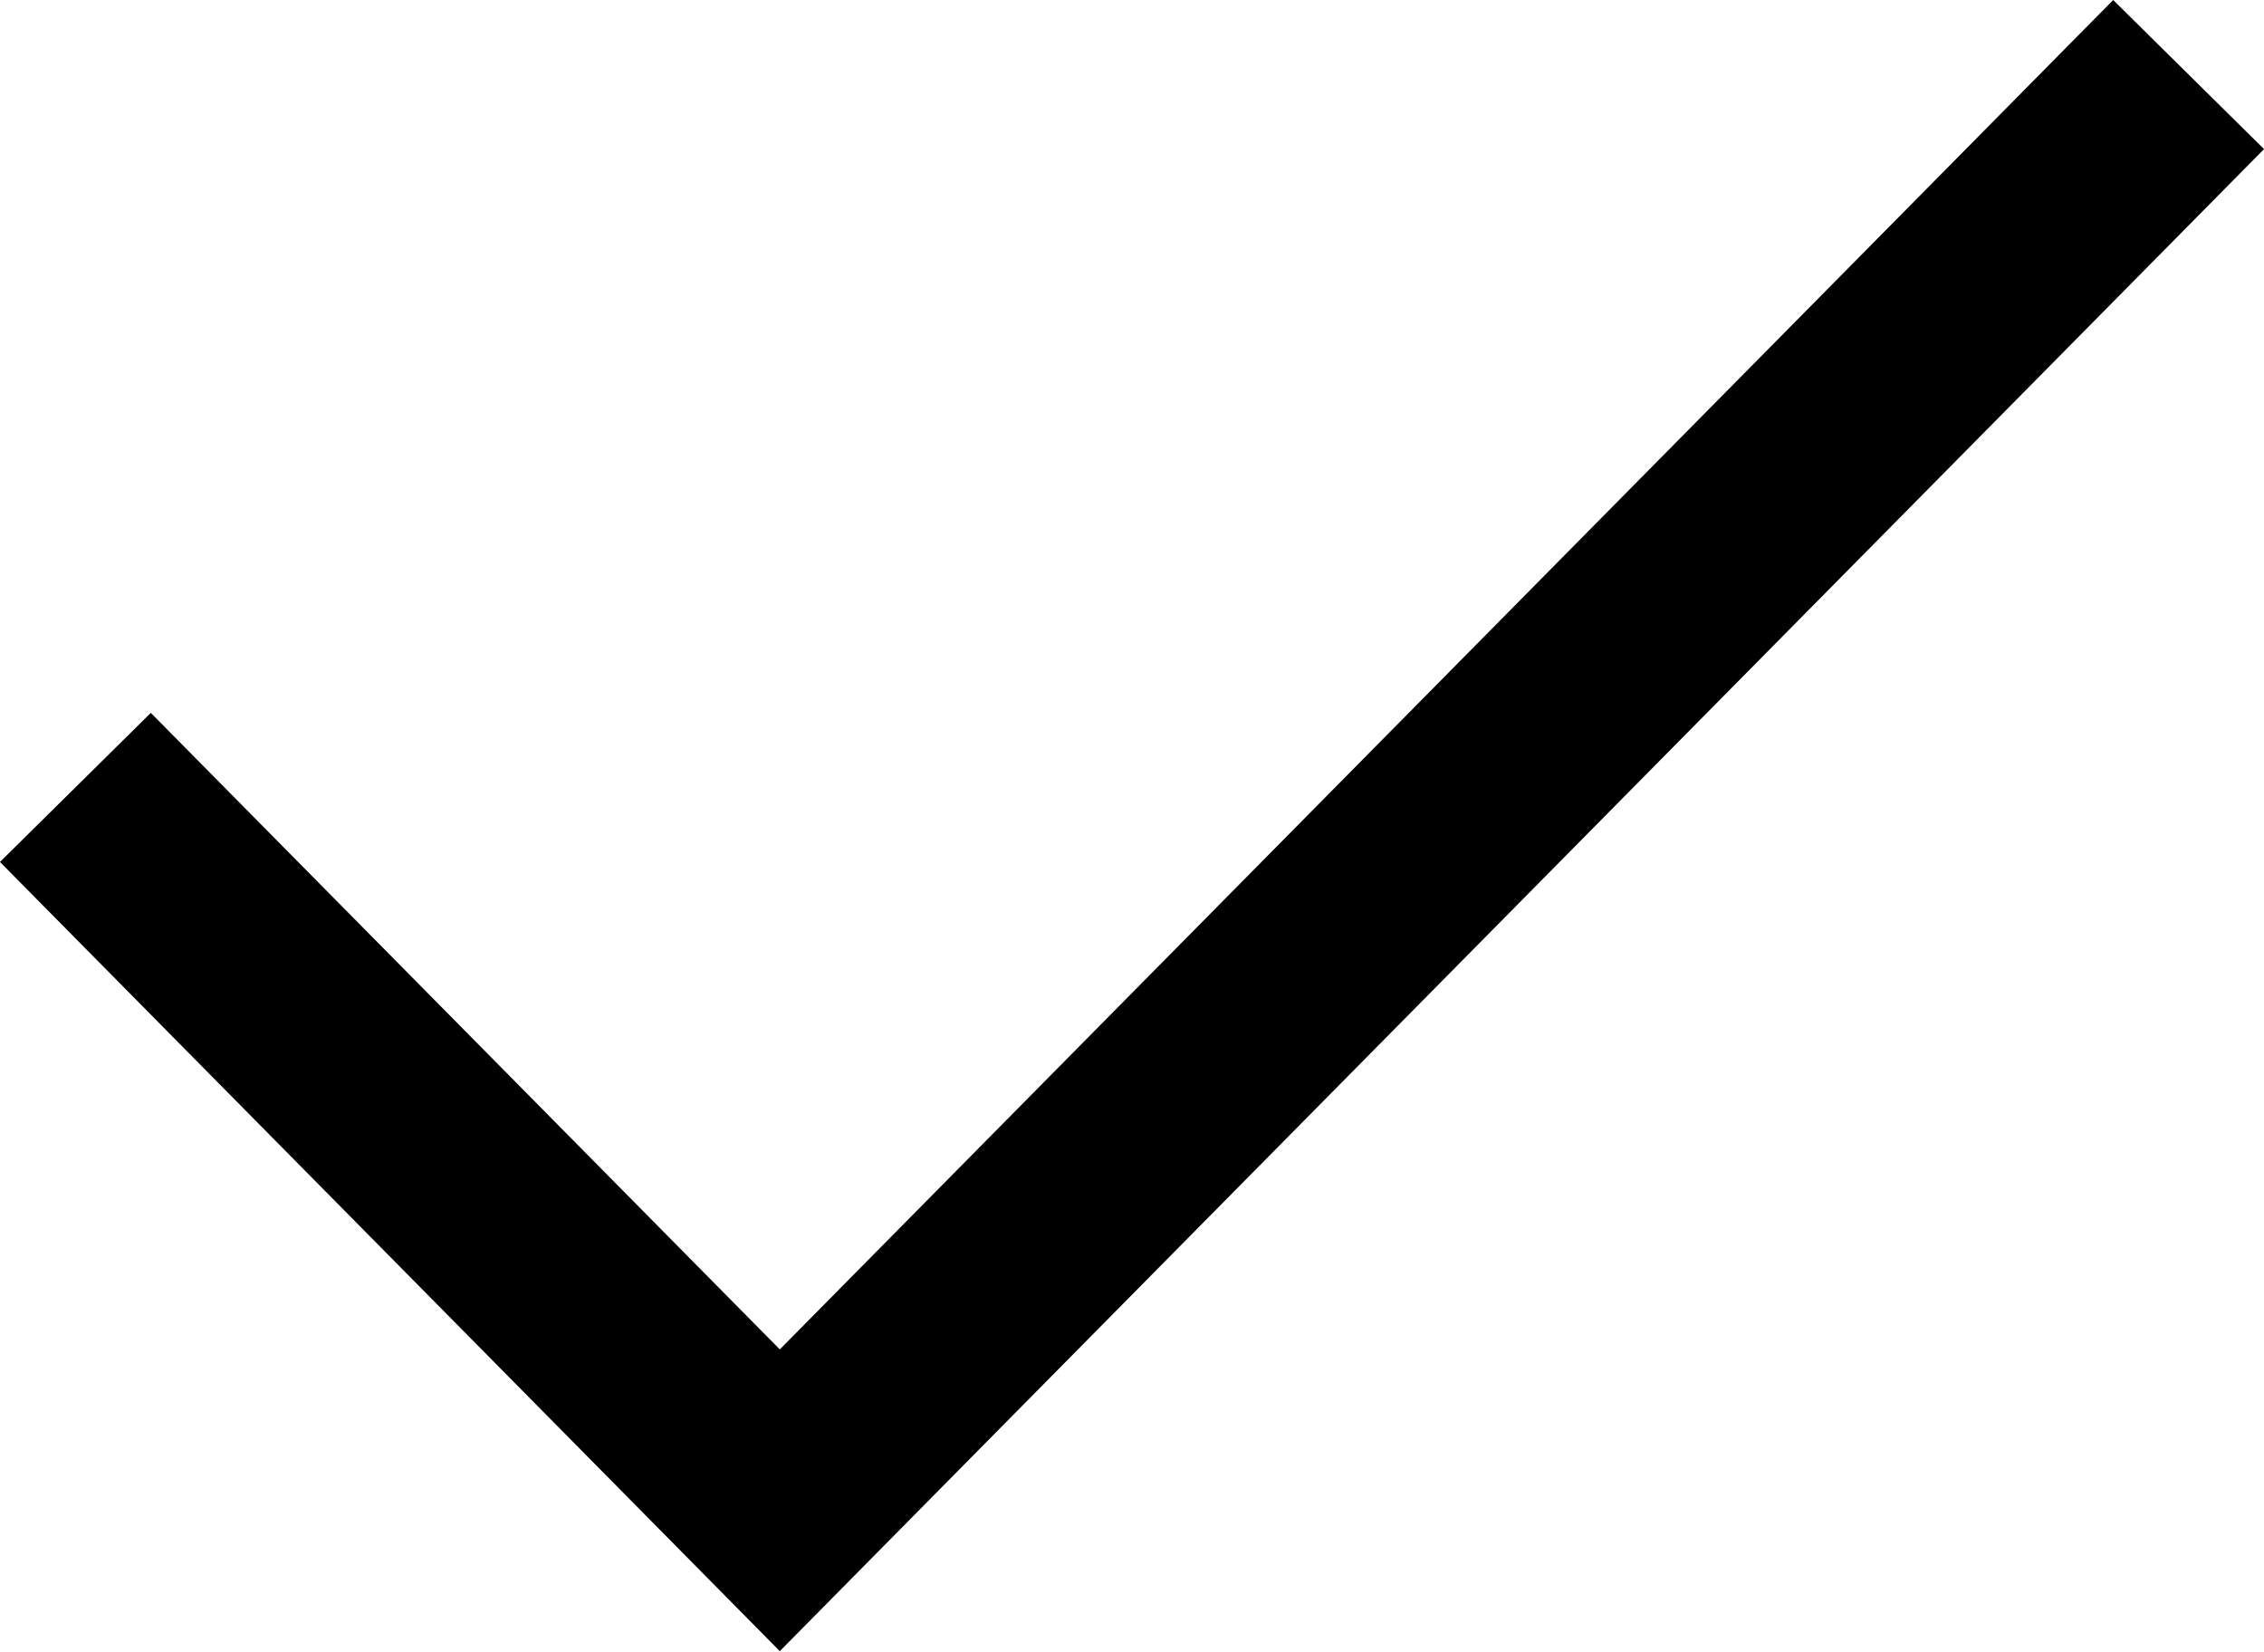
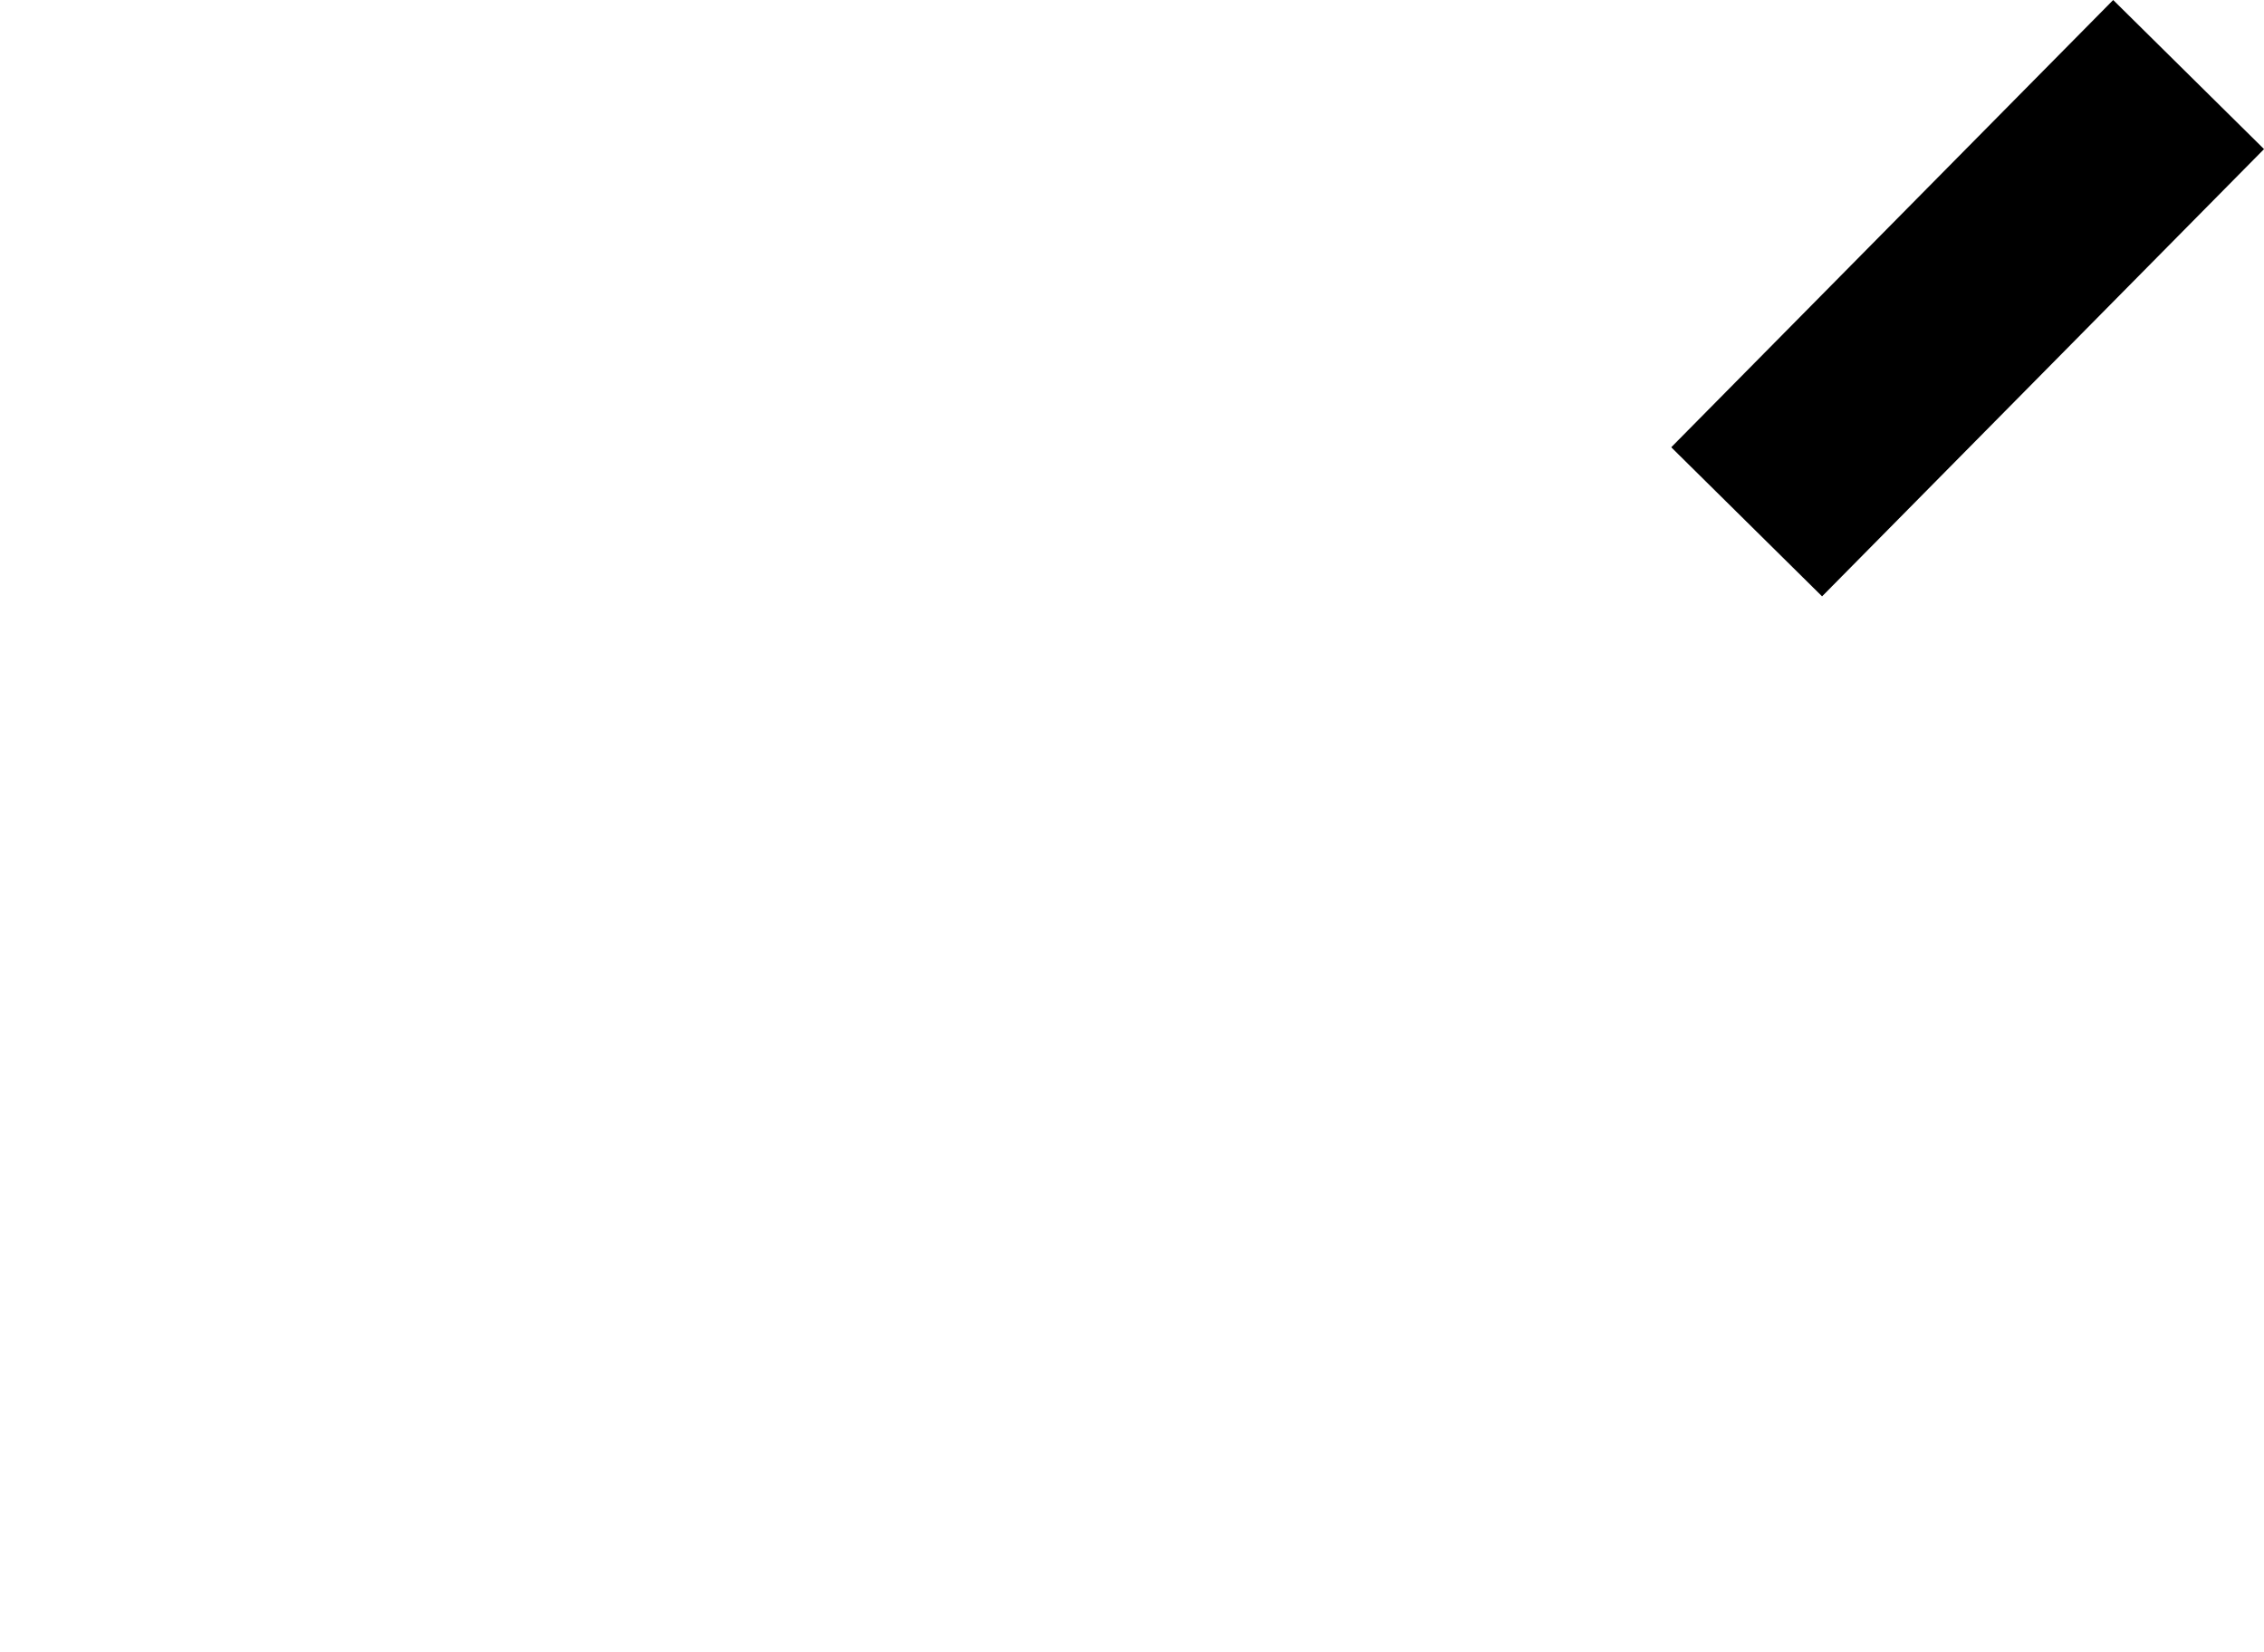
<svg xmlns="http://www.w3.org/2000/svg" id="check" viewBox="0 0 213.51 155.7">
  <defs>
-     <style>.cls-1{fill:none;stroke:#000;stroke-miterlimit:10;stroke-width:20px;}</style>
+     <style>.cls-1{fill:none;stroke:#000;stroke-miterlimit:10;stroke-width:20px;}
+ #check {
+     stroke-dasharray: 160%;
+     stroke-dashoffset: 200%;
+ }
+ 
+ #check:hover {
+     transition: all 0.5s ease-in-out; 
+     stroke-dashoffset: 0%;
+     
+ }
+ </style>
  </defs>
  <polyline class="cls-1" points="7.11 74.25 73.54 141.47 206.4 7.03" />
</svg>
